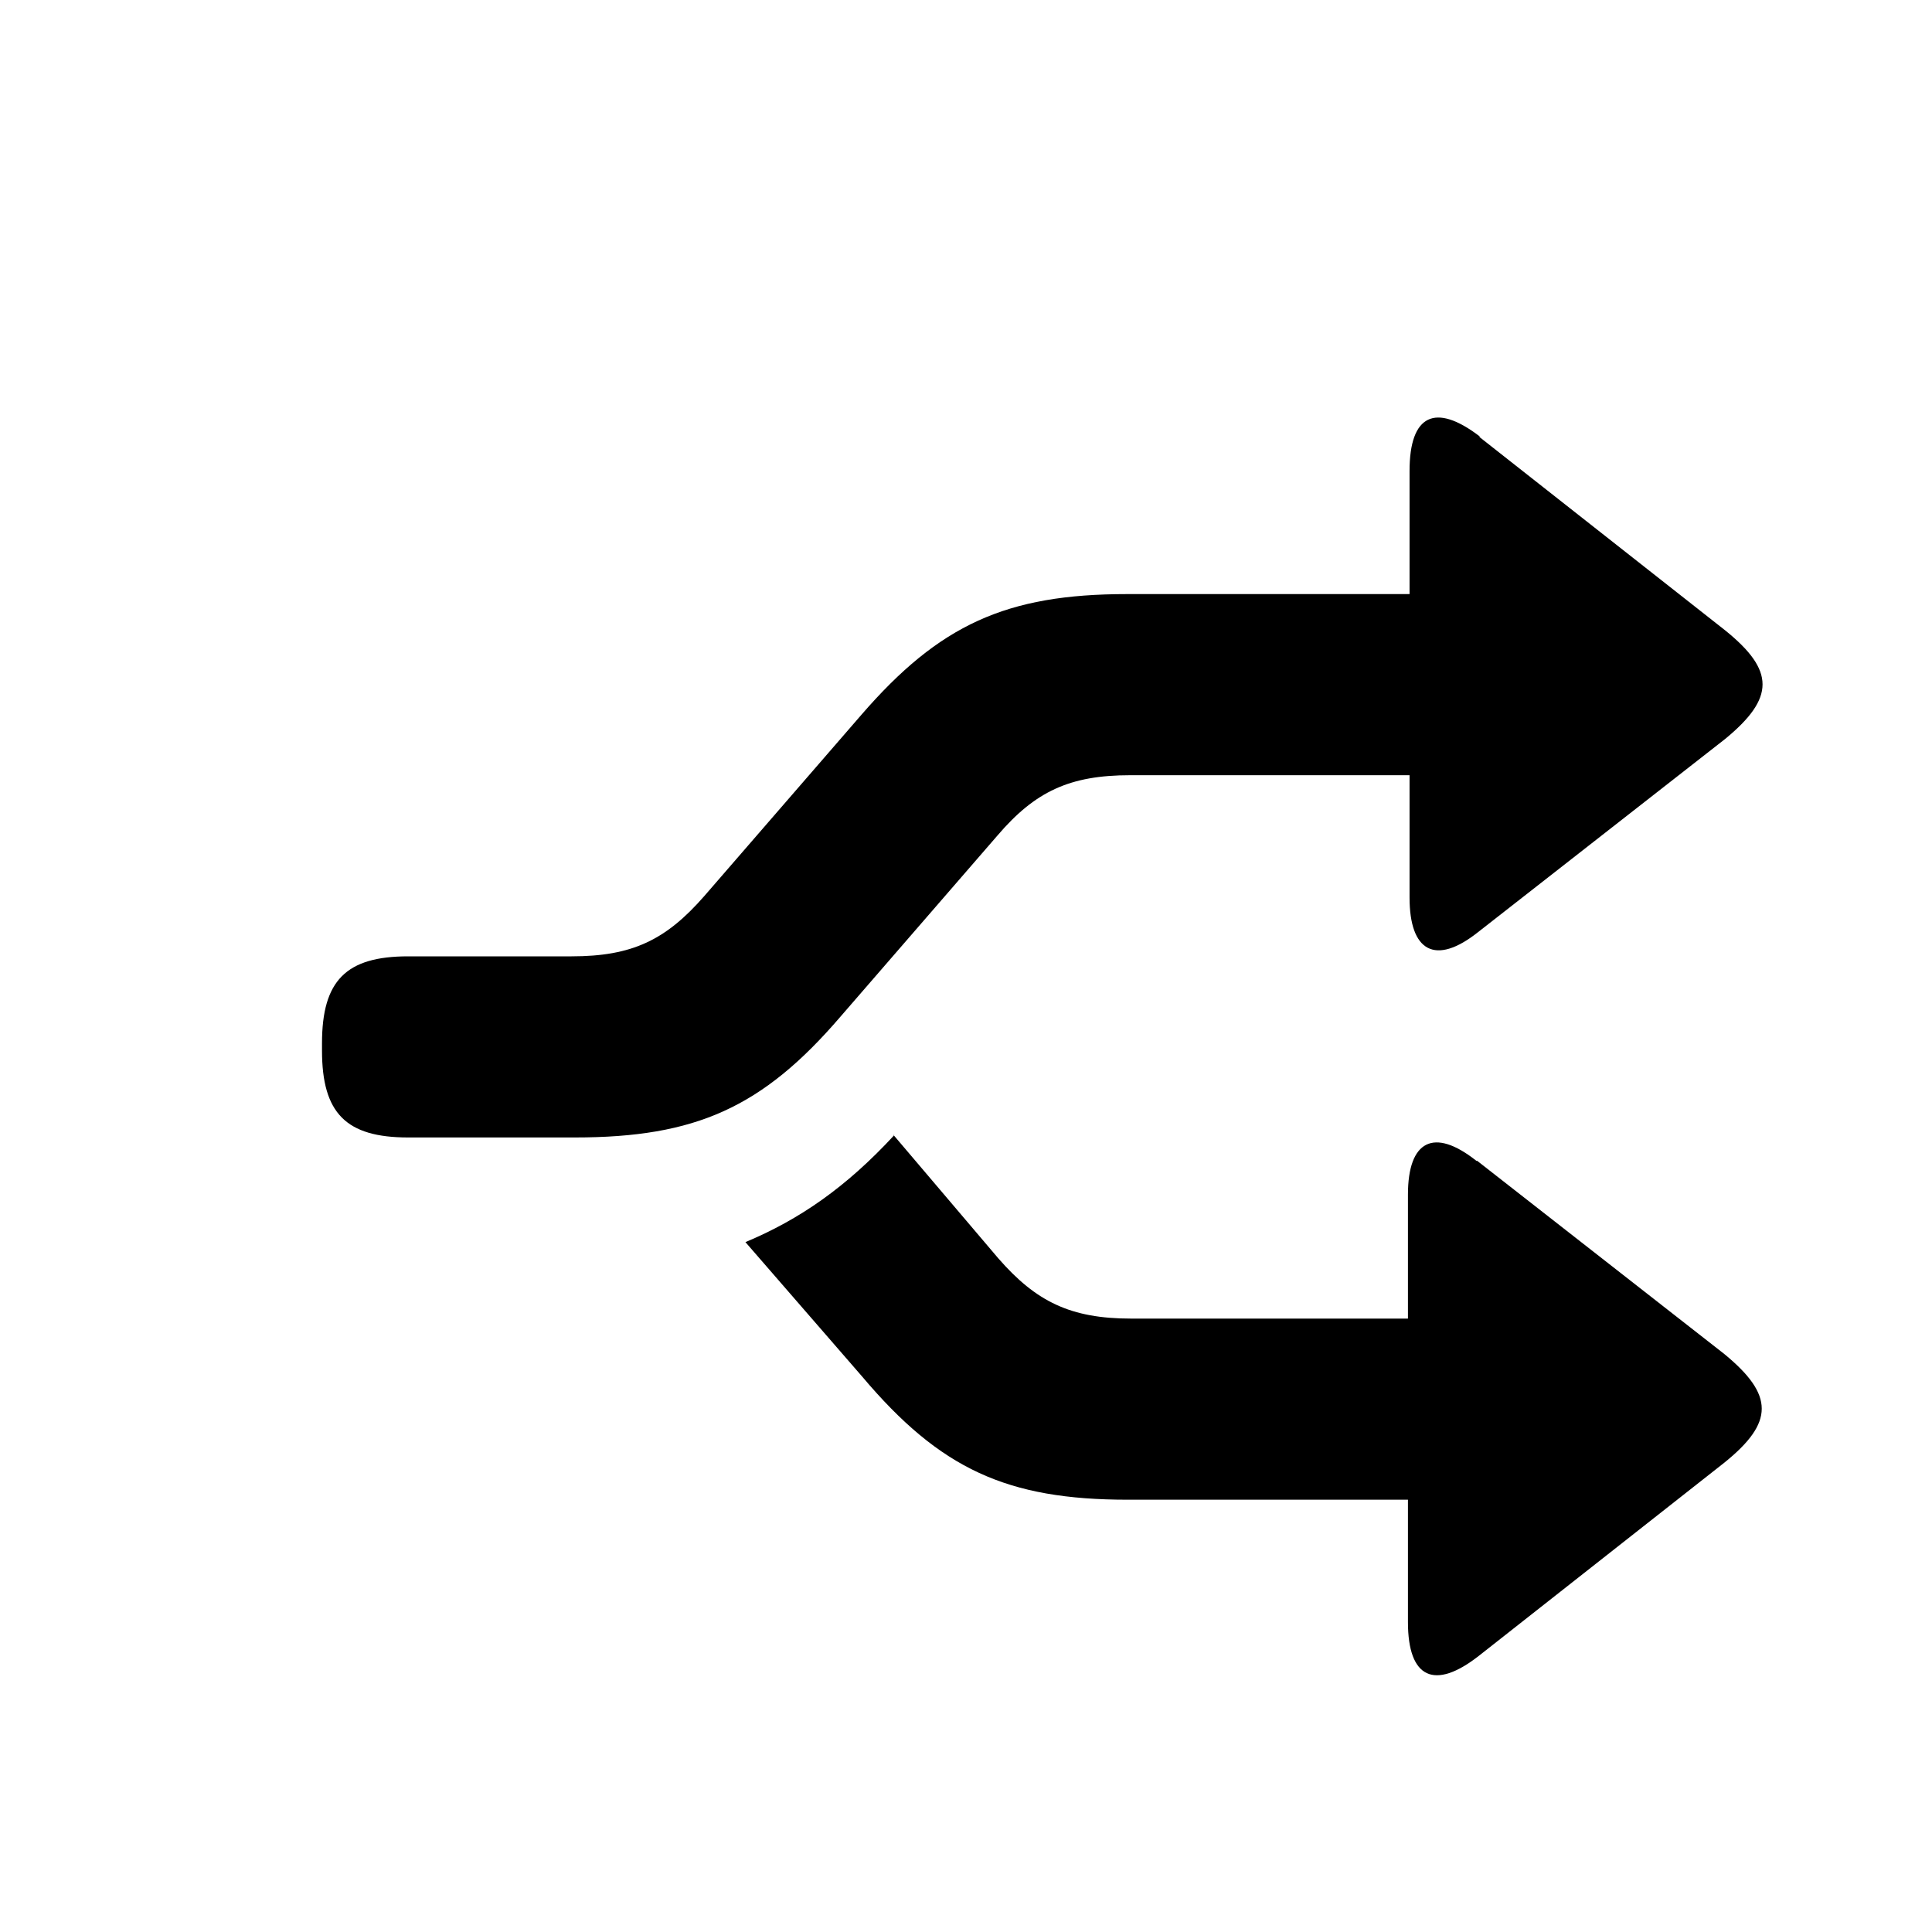
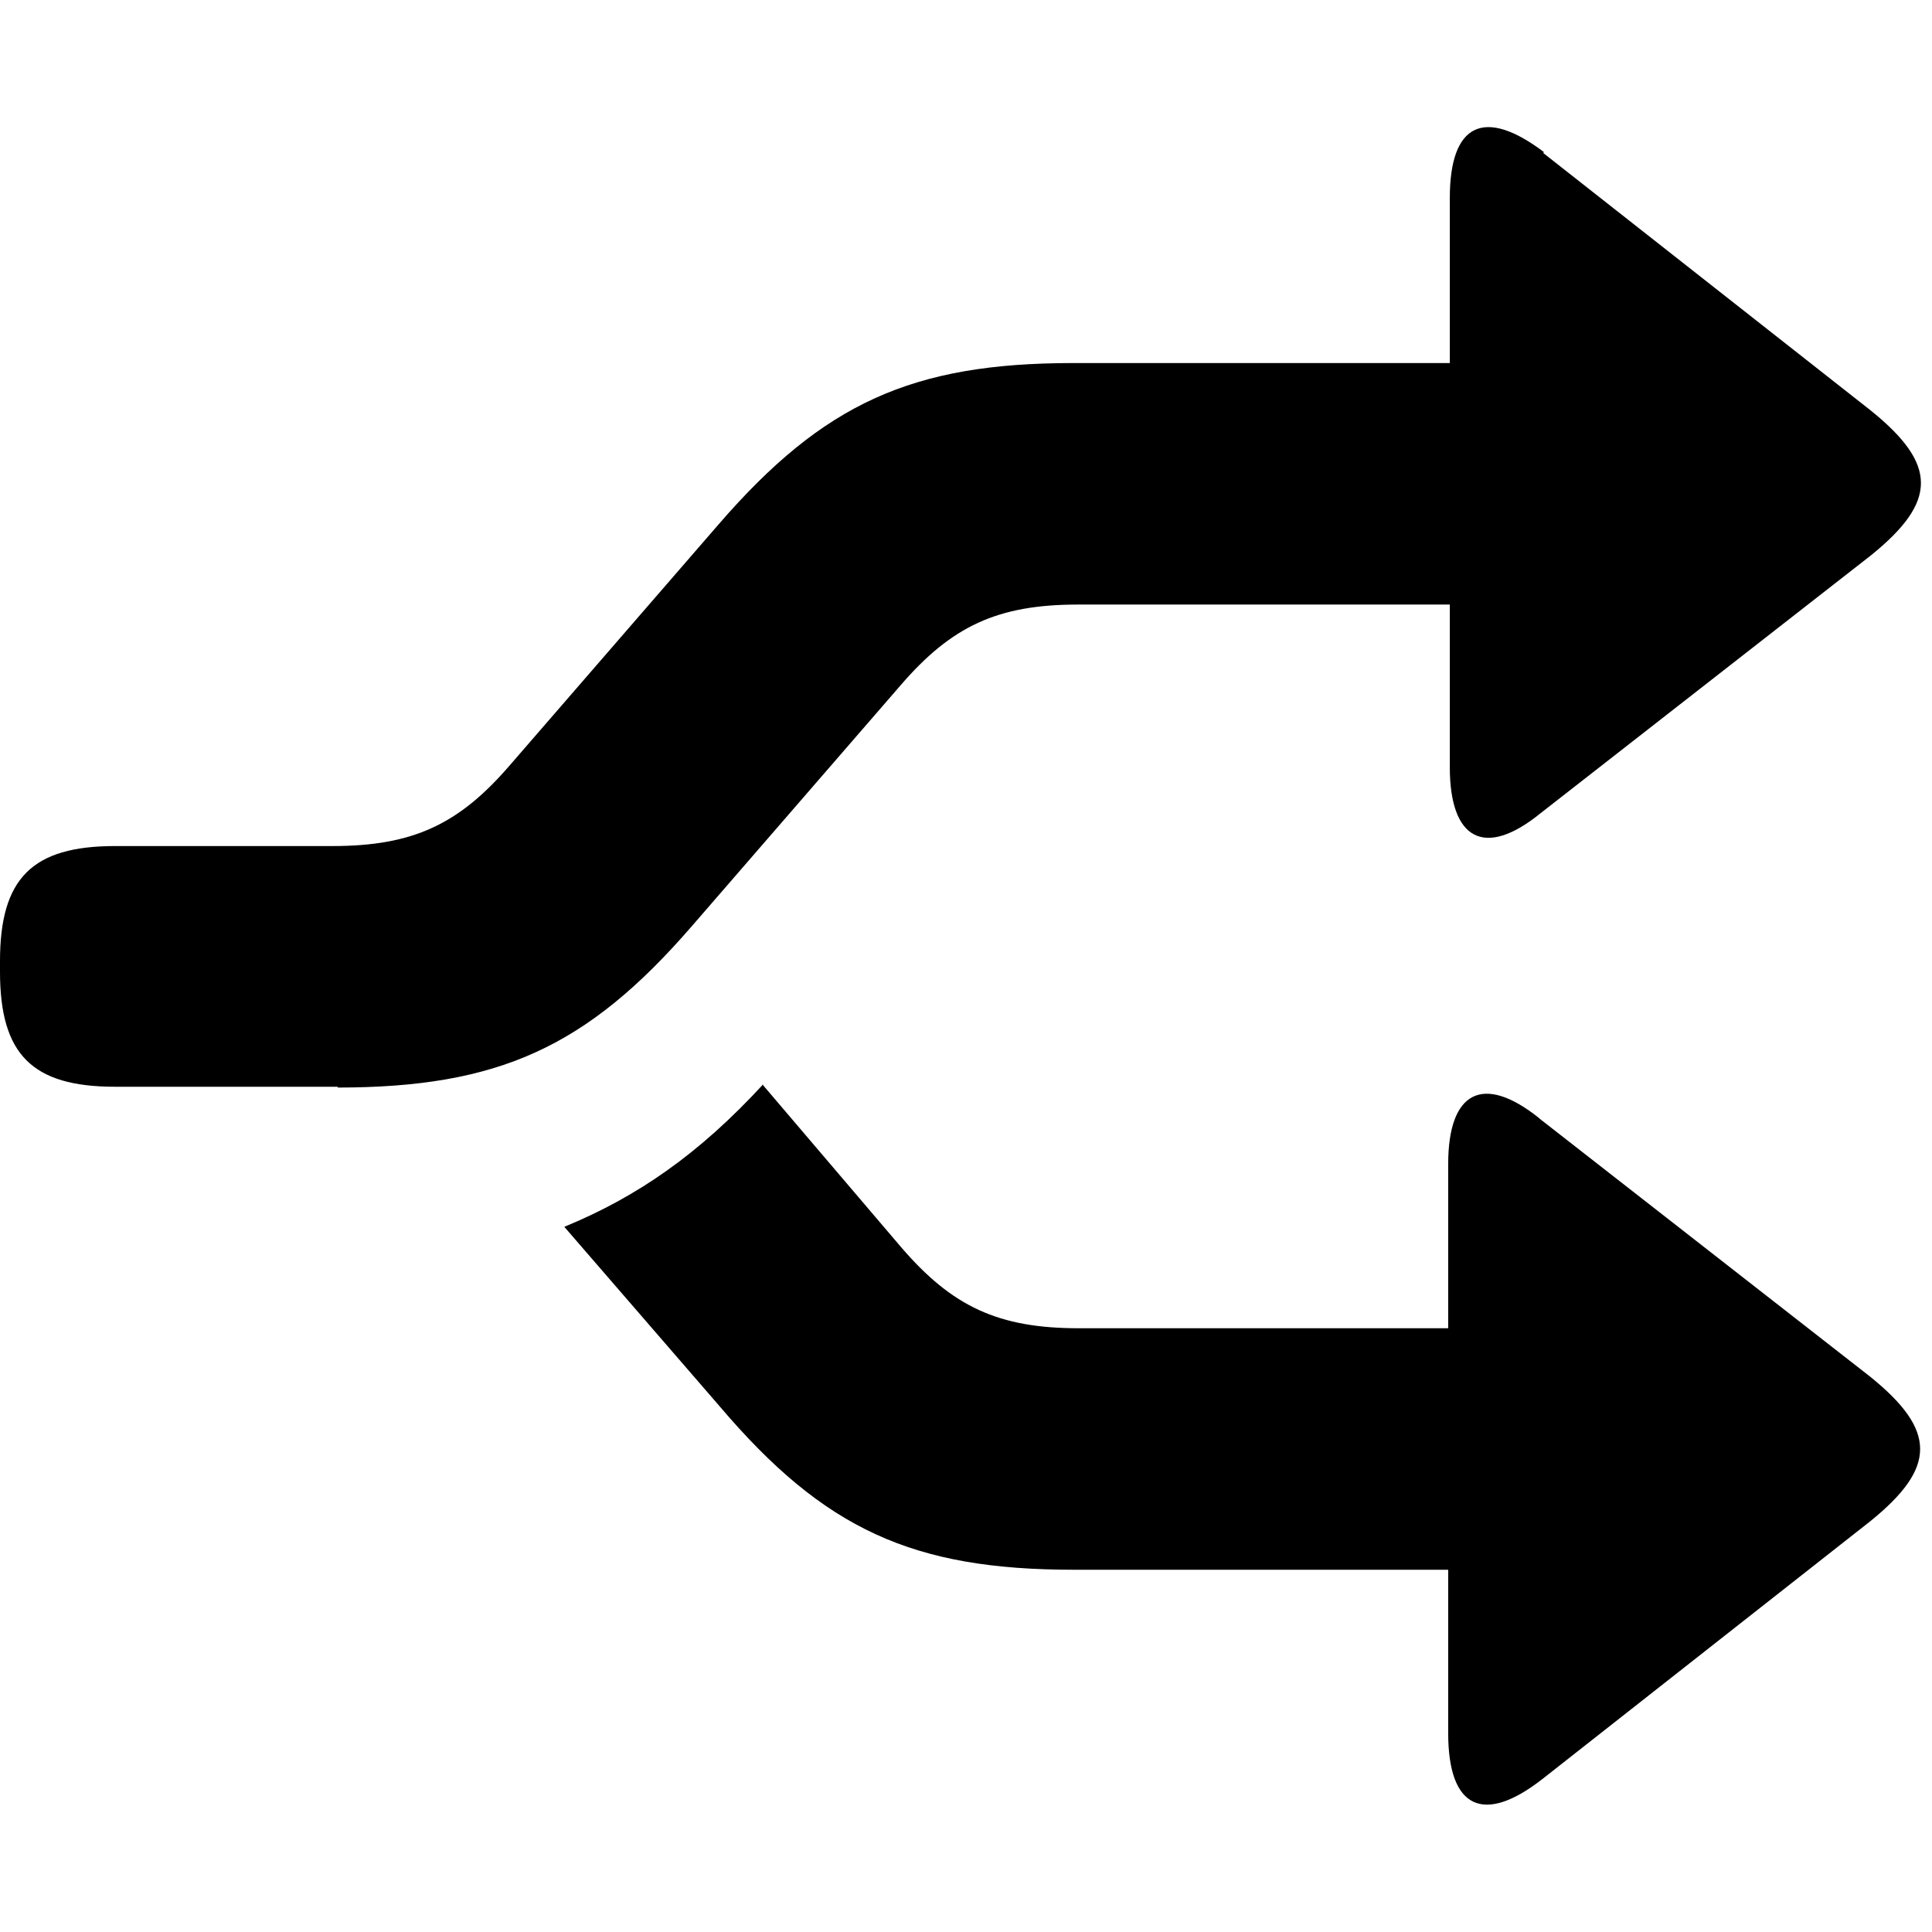
- <svg xmlns="http://www.w3.org/2000/svg" viewBox="0 0 24 24" fill="currentColor">
-   <path d="M18.35,14.42L21.42,16.82C22.04,17.33,22.04,17.67,21.42,18.17L18.37,20.57C17.82,21,17.49,20.85,17.49,20.15L17.49,14.84C17.49,14.17,17.81,14,18.34,14.42ZM18.38,5.43L21.43,7.83C22.05,8.33,22.05,8.67,21.43,9.18L18.36,11.58C17.83,12,17.51,11.82,17.51,11.15L17.51,5.85C17.51,5.15,17.83,5,18.38,5.42ZM7.15,14.13L5.07,14.13C4.3,14.13,4,13.83,4,13.05L4,12.96C4,12.18,4.3,11.88,5.07,11.88L7.1,11.88C7.85,11.88,8.27,11.68,8.75,11.13L10.7,8.88C11.67,7.76,12.5,7.38,14,7.38L17.99,7.38L17.99,9.63L14.04,9.63C13.29,9.63,12.86,9.83,12.39,10.38L10.44,12.63C9.47,13.76,8.64,14.13,7.14,14.13ZM11.1,14.1L12.4,15.63C12.87,16.17,13.3,16.38,14.05,16.38L18,16.38L18,18.63L14.01,18.63C12.51,18.63,11.68,18.25,10.71,17.1L9.26,15.43C9.93,15.15,10.51,14.75,11.11,14.1Z" />
+ <svg xmlns="http://www.w3.org/2000/svg" viewBox="0 0 24 24">
+   <path d="M19.13,13.9L23.23,17.1C24.06,17.77,24.06,18.23,23.23,18.9L19.16,22.1C18.43,22.67,17.99,22.47,17.99,21.53L17.99,14.46C17.99,13.56,18.42,13.33,19.12,13.89Z" fill="currentColor" />
+   <path d="M19.17,1.9L23.24,5.1C24.07,5.77,24.07,6.23,23.24,6.9L19.14,10.1C18.44,10.67,18.01,10.43,18.01,9.53L18.01,2.46C18.01,1.53,18.44,1.33,19.18,1.89Z" fill="currentColor" />
+   <path d="M4.2,13.5L1.43,13.5C0.4,13.5,0,13.1,0,12.07L0,11.94C0,10.91,0.4,10.51,1.43,10.51L4.13,10.51C5.13,10.51,5.7,10.24,6.33,9.51L8.93,6.51C10.23,5.01,11.33,4.51,13.33,4.51L18.66,4.51L18.66,7.51L13.39,7.51C12.39,7.51,11.82,7.78,11.19,8.51L8.59,11.51C7.29,13.01,6.19,13.51,4.19,13.51Z" fill="currentColor" />
+   <path d="M9.47,13.47L11.2,15.5C11.83,16.23,12.4,16.5,13.4,16.5L18.67,16.5L18.67,19.5L13.34,19.5C11.34,19.5,10.24,19,8.94,17.47L7.01,15.24C7.91,14.87,8.68,14.34,9.48,13.47Z" fill="currentColor" />
</svg>
